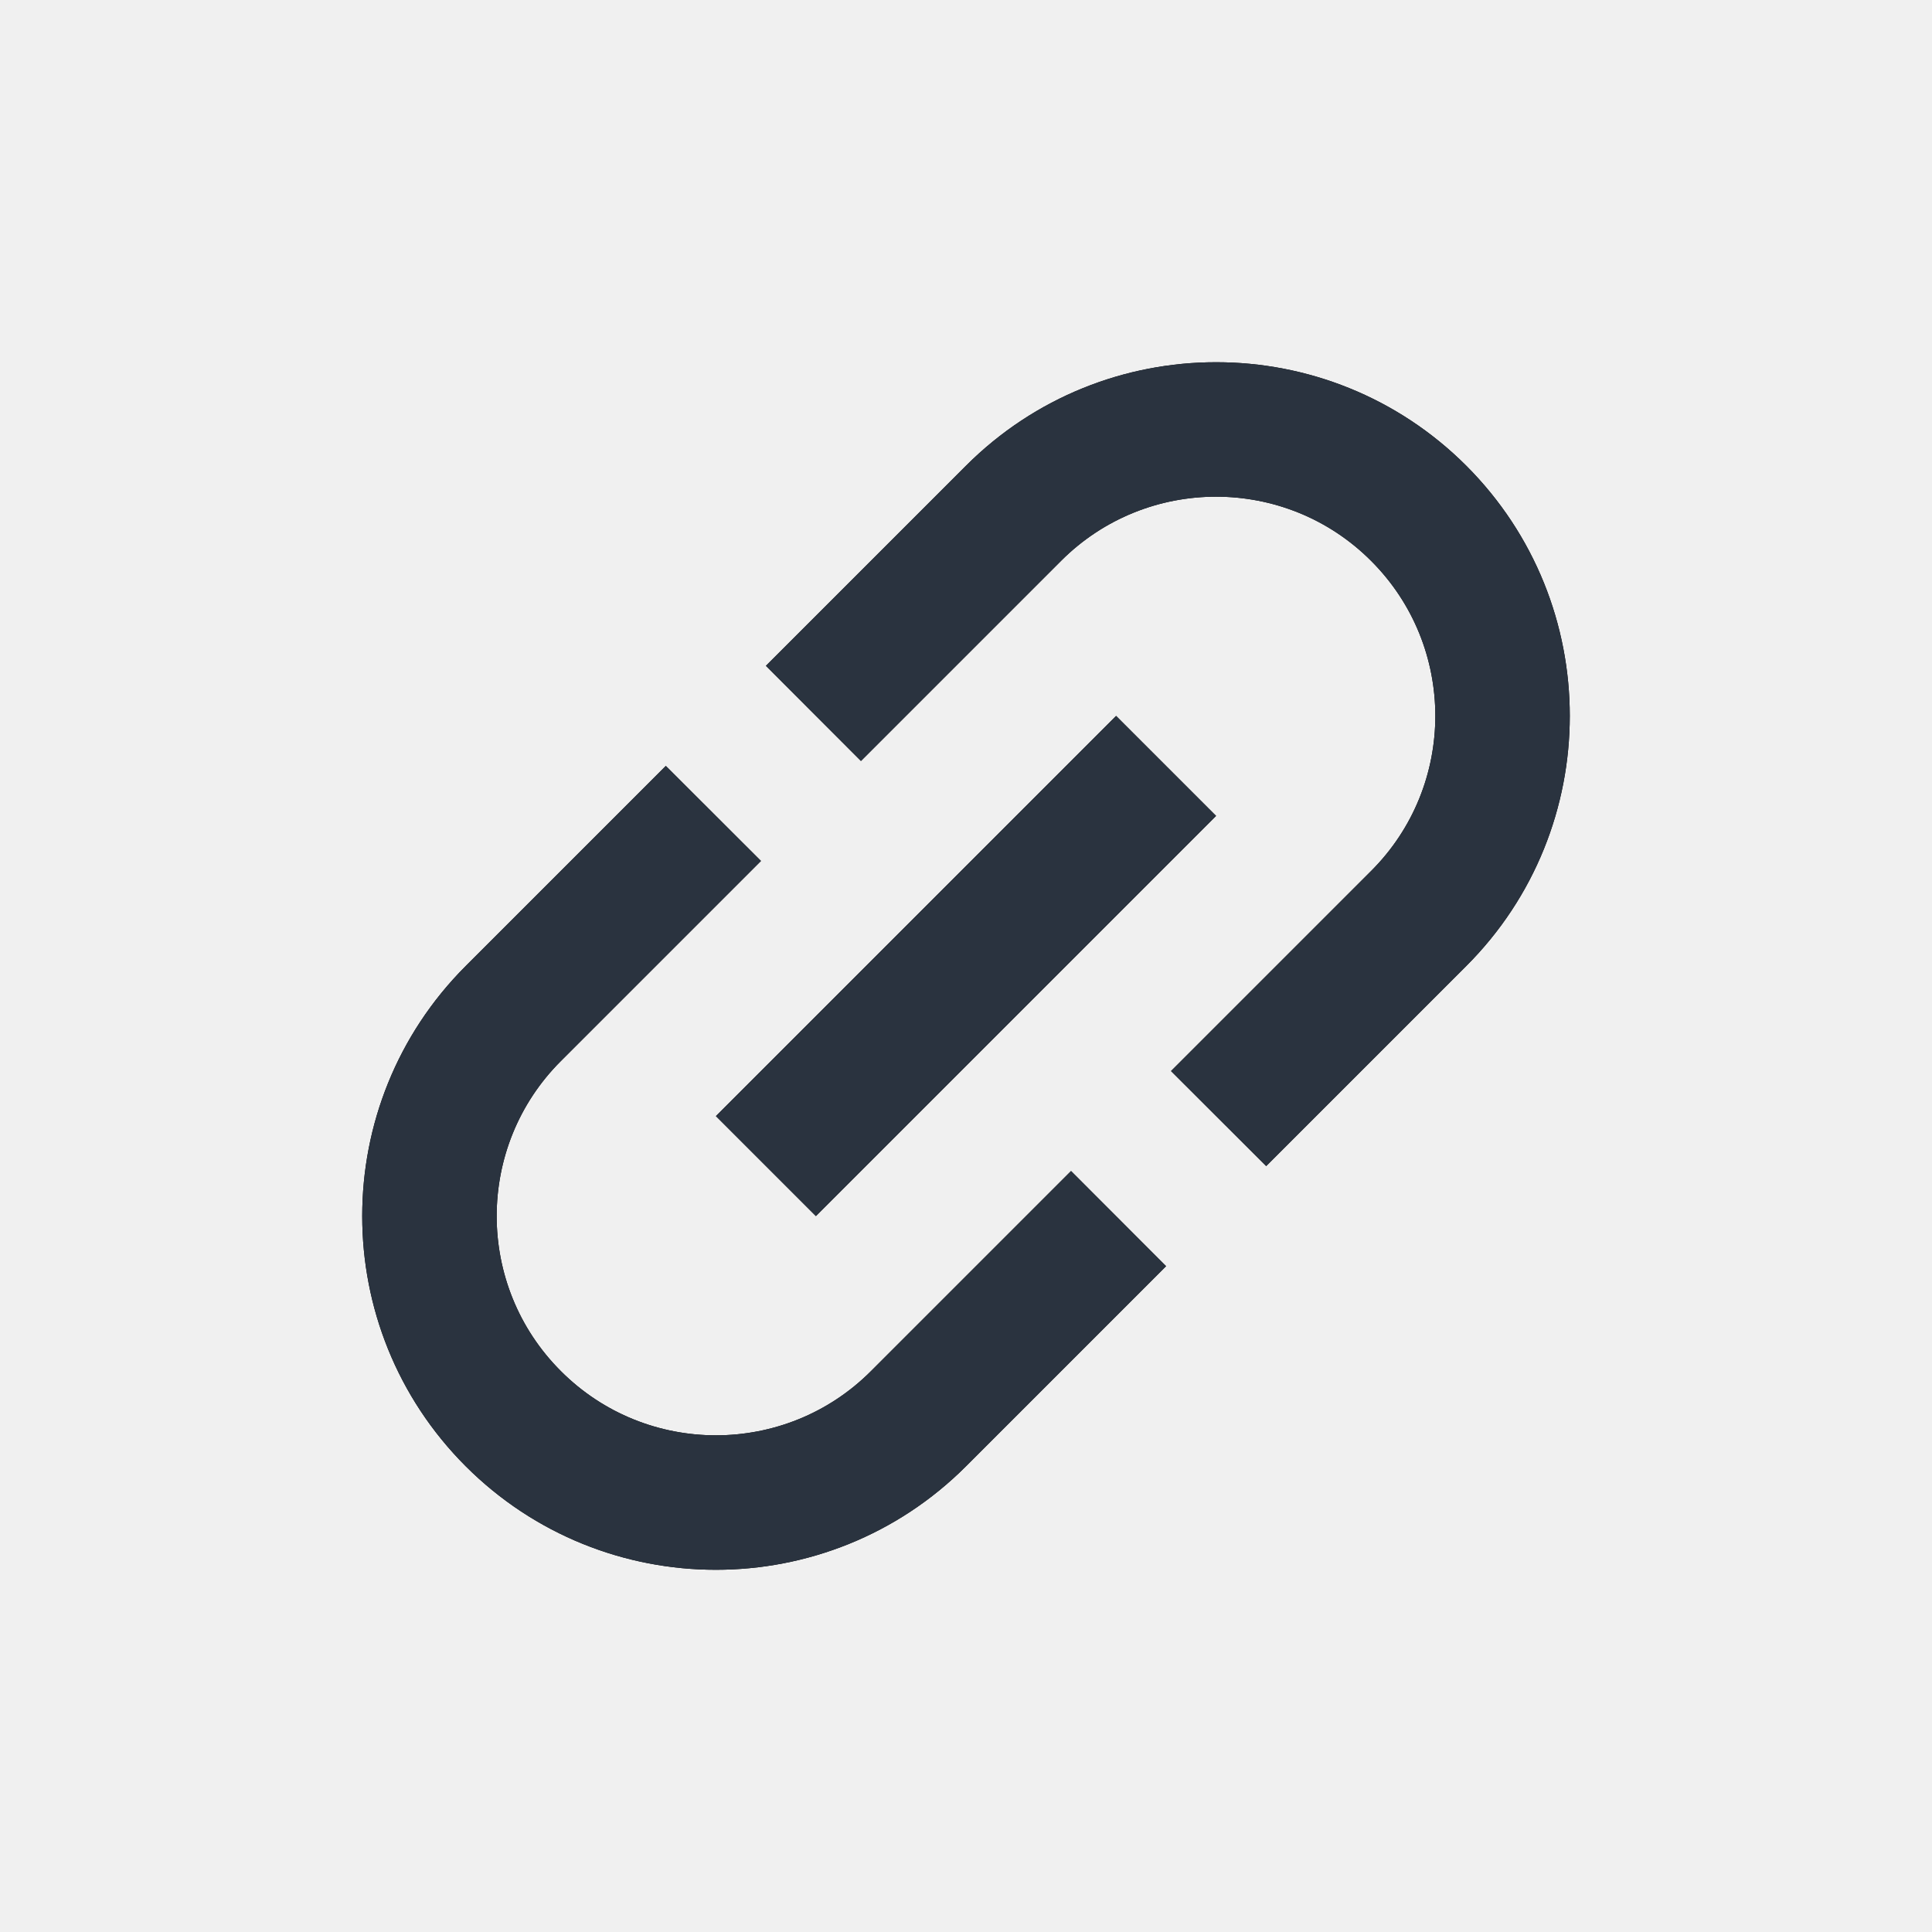
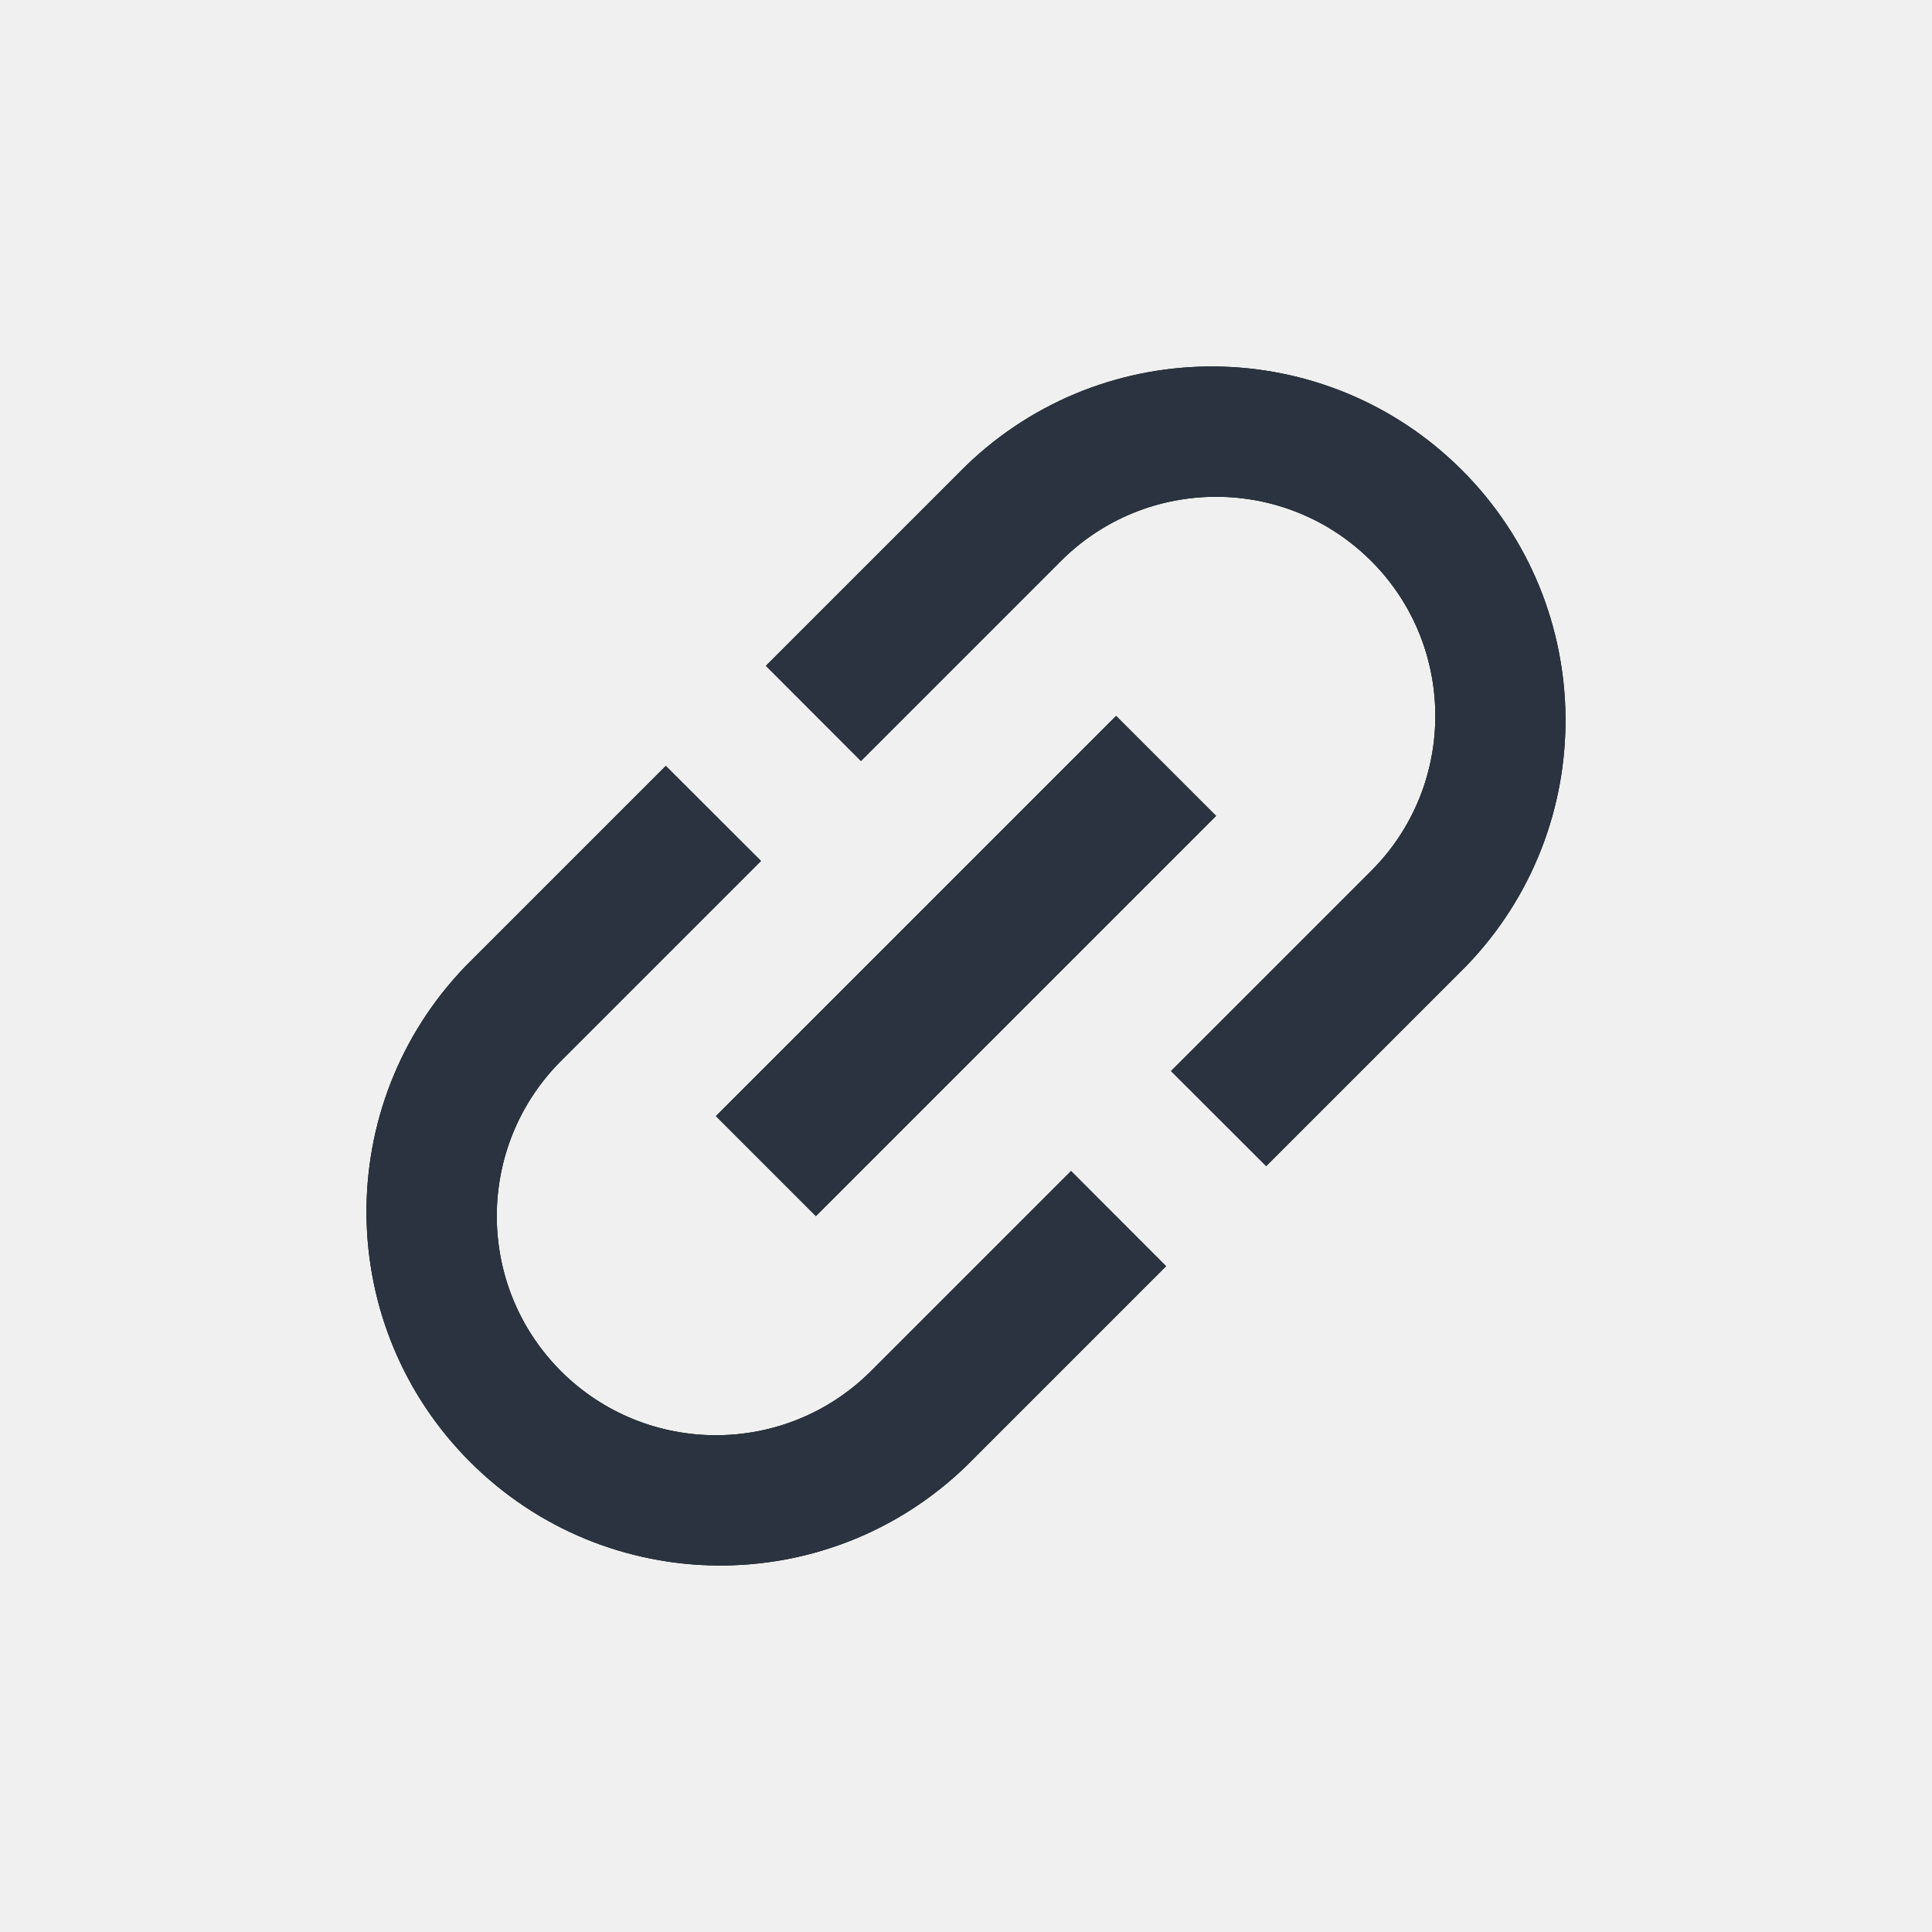
- <svg xmlns="http://www.w3.org/2000/svg" xmlns:xlink="http://www.w3.org/1999/xlink" width="16px" height="16px" viewBox="0 0 16 16" version="1.1">
+ <svg xmlns="http://www.w3.org/2000/svg" xmlns:xlink="http://www.w3.org/1999/xlink" width="16" height="16">
  <defs>
-     <path d="M4.645,11.355 C3.936,10.647 3.936,9.495 4.645,8.787 L6.302,7.13 L5.514,6.343 L3.857,8 C2.714,9.143 2.714,10.999 3.857,12.143 C5.001,13.286 6.857,13.286 8,12.143 L9.657,10.486 L8.87,9.698 L7.213,11.355 C6.505,12.064 5.353,12.064 4.645,11.355 Z M6.757,10.071 L10.071,6.757 L9.243,5.929 L5.929,9.243 L6.757,10.071 Z M8,3.857 L6.343,5.514 L7.13,6.302 L8.787,4.645 C9.495,3.936 10.647,3.936 11.355,4.645 C12.064,5.353 12.064,6.505 11.355,7.213 L9.698,8.87 L10.486,9.657 L12.143,8 C13.286,6.857 13.286,5.001 12.143,3.857 C10.999,2.714 9.143,2.714 8,3.857 Z" id="path-1" />
+     <path d="M4.645 11.355a1.818 1.818 0 0 1 0-2.568L6.302 7.13l-.788-.787L3.857 8A2.93 2.93 0 0 0 8 12.143l1.657-1.657-.787-.788-1.657 1.657a1.818 1.818 0 0 1-2.568 0zm2.112-1.284l3.314-3.314-.828-.828-3.314 3.314.828.828zM8 3.857L6.343 5.514l.787.788 1.657-1.657a1.818 1.818 0 0 1 2.568 0c.709.708.709 1.86 0 2.568L9.698 8.87l.788.787L12.143 8A2.93 2.93 0 0 0 8 3.857z" id="link-small-a" />
  </defs>
-   <g id="Icon-/-Link-Copy" stroke="none" stroke-width="1" fill="none" fill-rule="evenodd">
-     <mask id="mask-2" fill="white">
-       <use xlink:href="#path-1" />
+   <g fill="none" fill-rule="evenodd">
+     <mask id="link-small-b" fill="#fff">
+       <use xlink:href="#link-small-a" />
    </mask>
-     <use id="Shape" fill="#000000" fill-rule="nonzero" xlink:href="#path-1" />
-     <g id="Color-/-Slate-/-Base" mask="url(#mask-2)" fill="#2A333F" fill-rule="nonzero">
-       <rect id="Rectangle" x="0" y="0" width="16" height="16" />
+     <use fill="#000" fill-rule="nonzero" xlink:href="#link-small-a" />
+     <g mask="url(#link-small-b)" fill="#2A333F" fill-rule="nonzero">
+       <path d="M0 0h16v16H0z" />
    </g>
  </g>
</svg>
